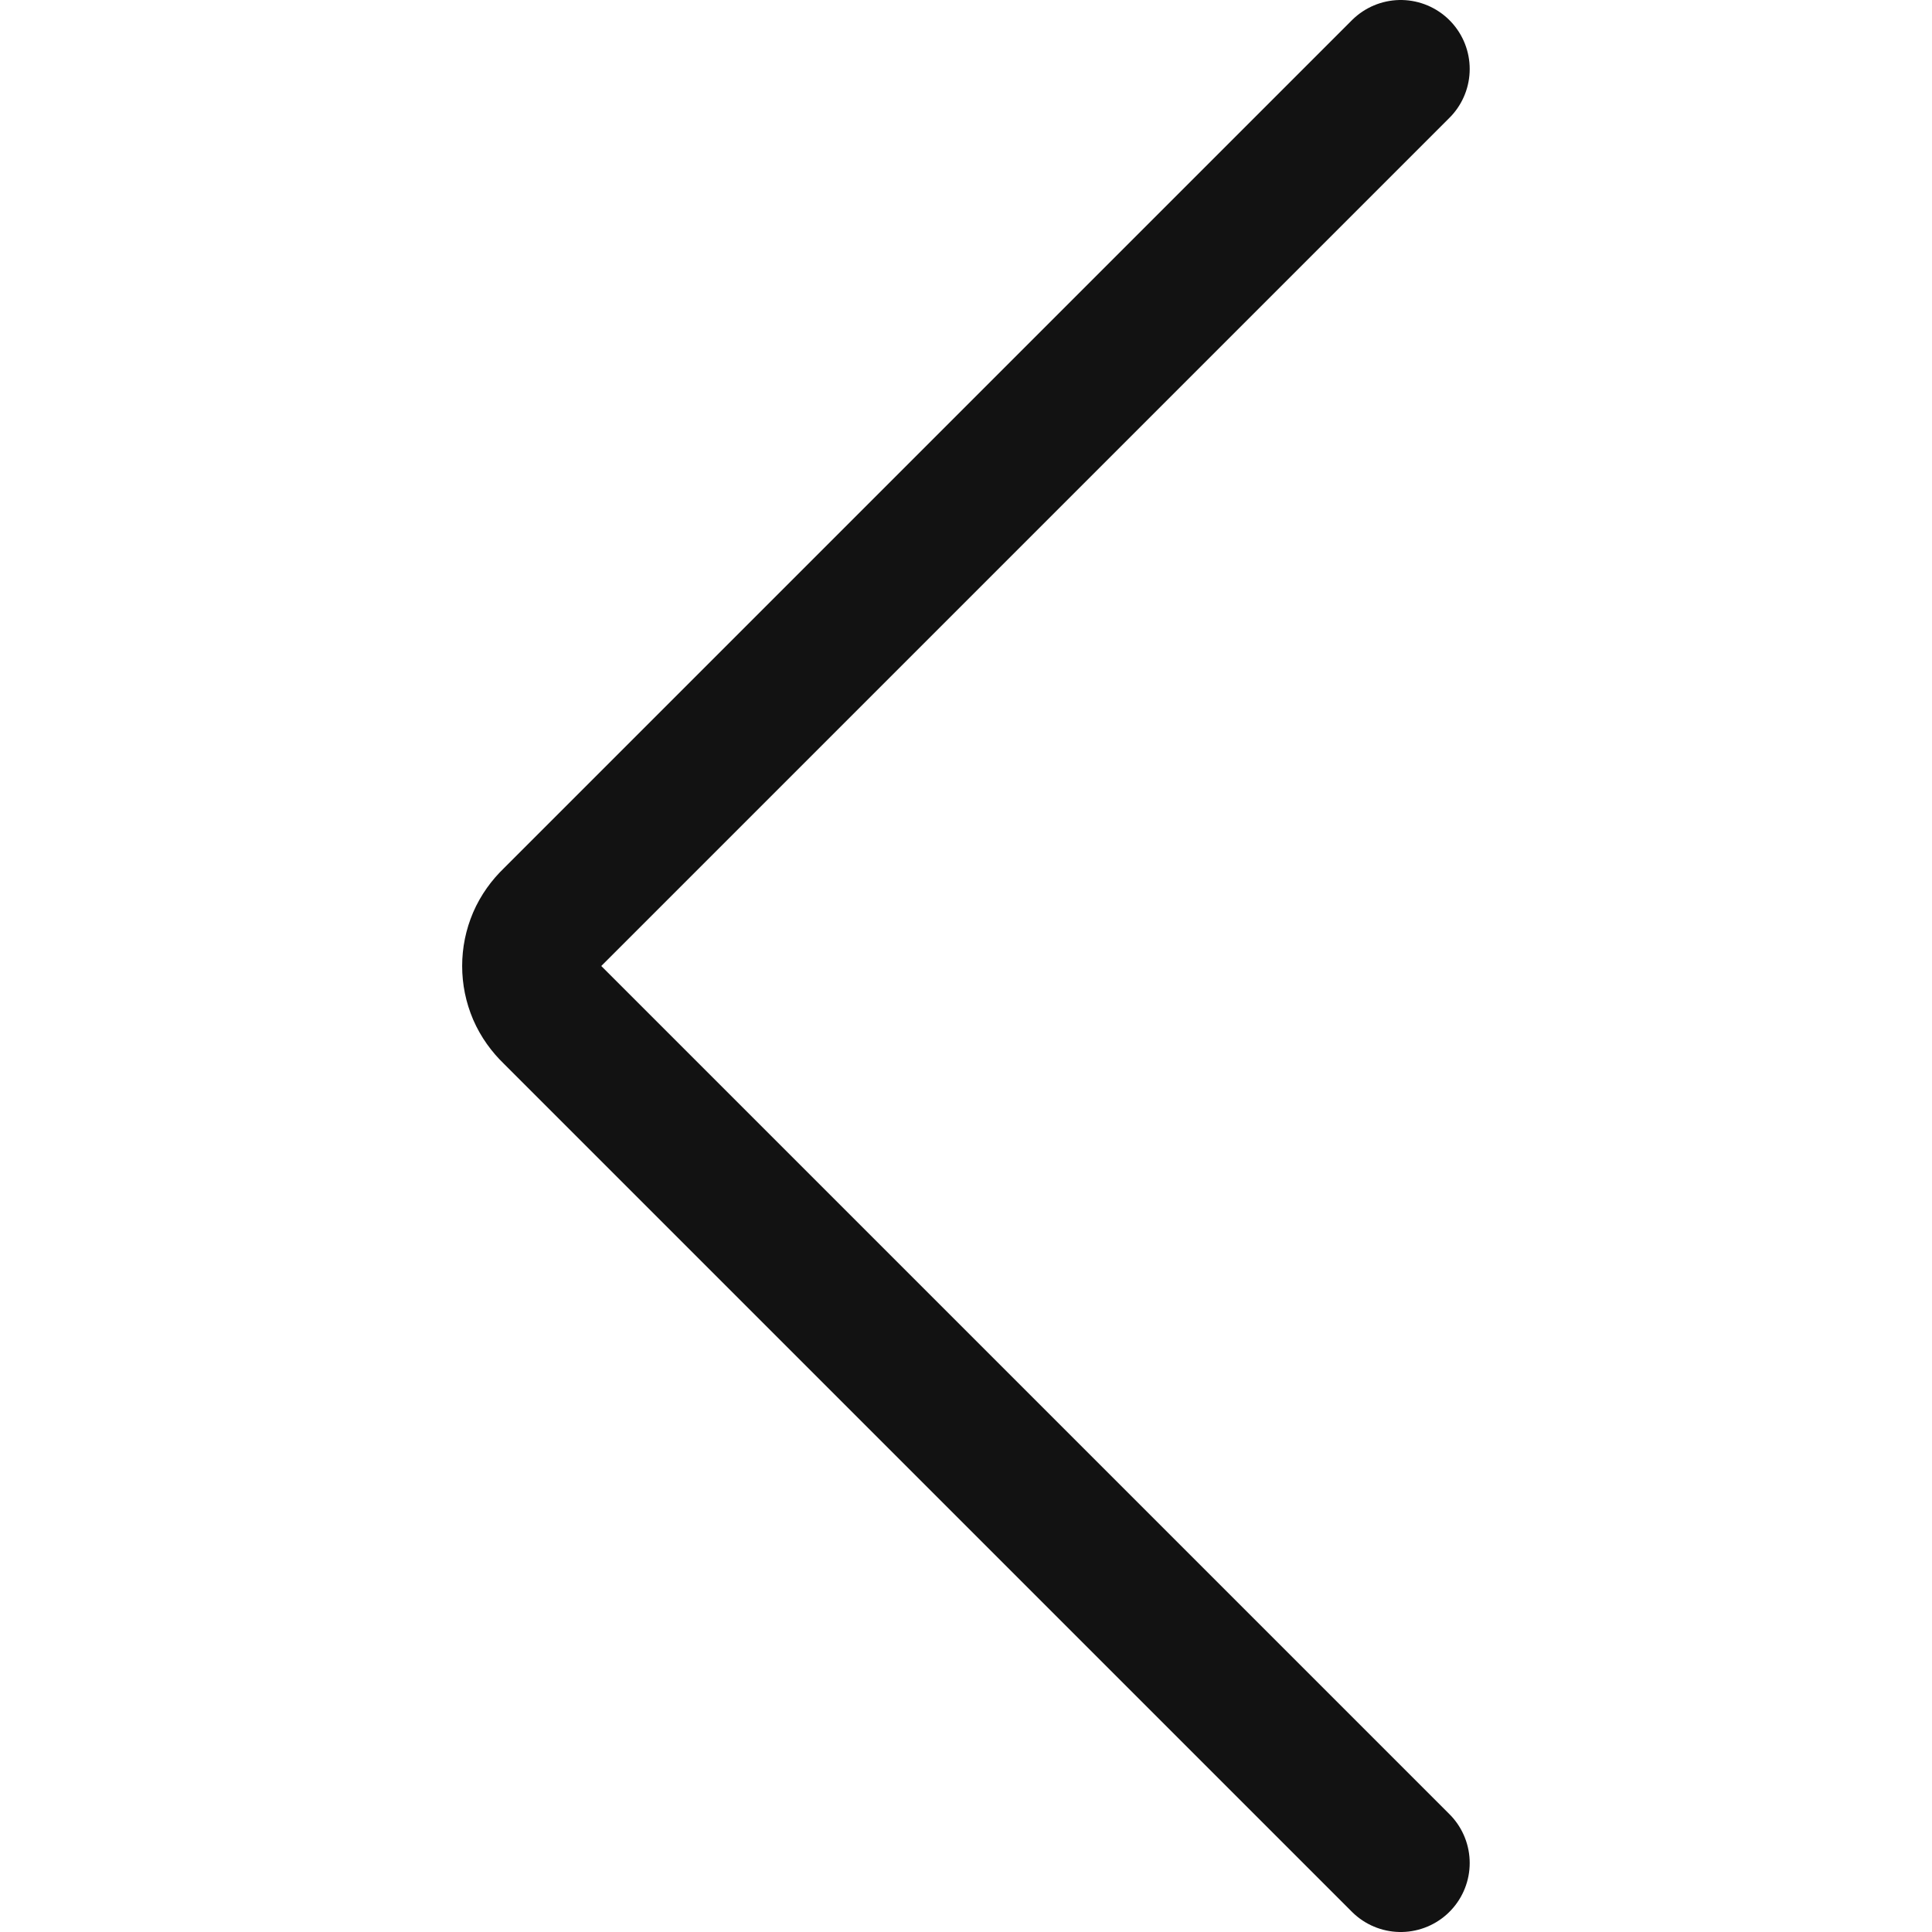
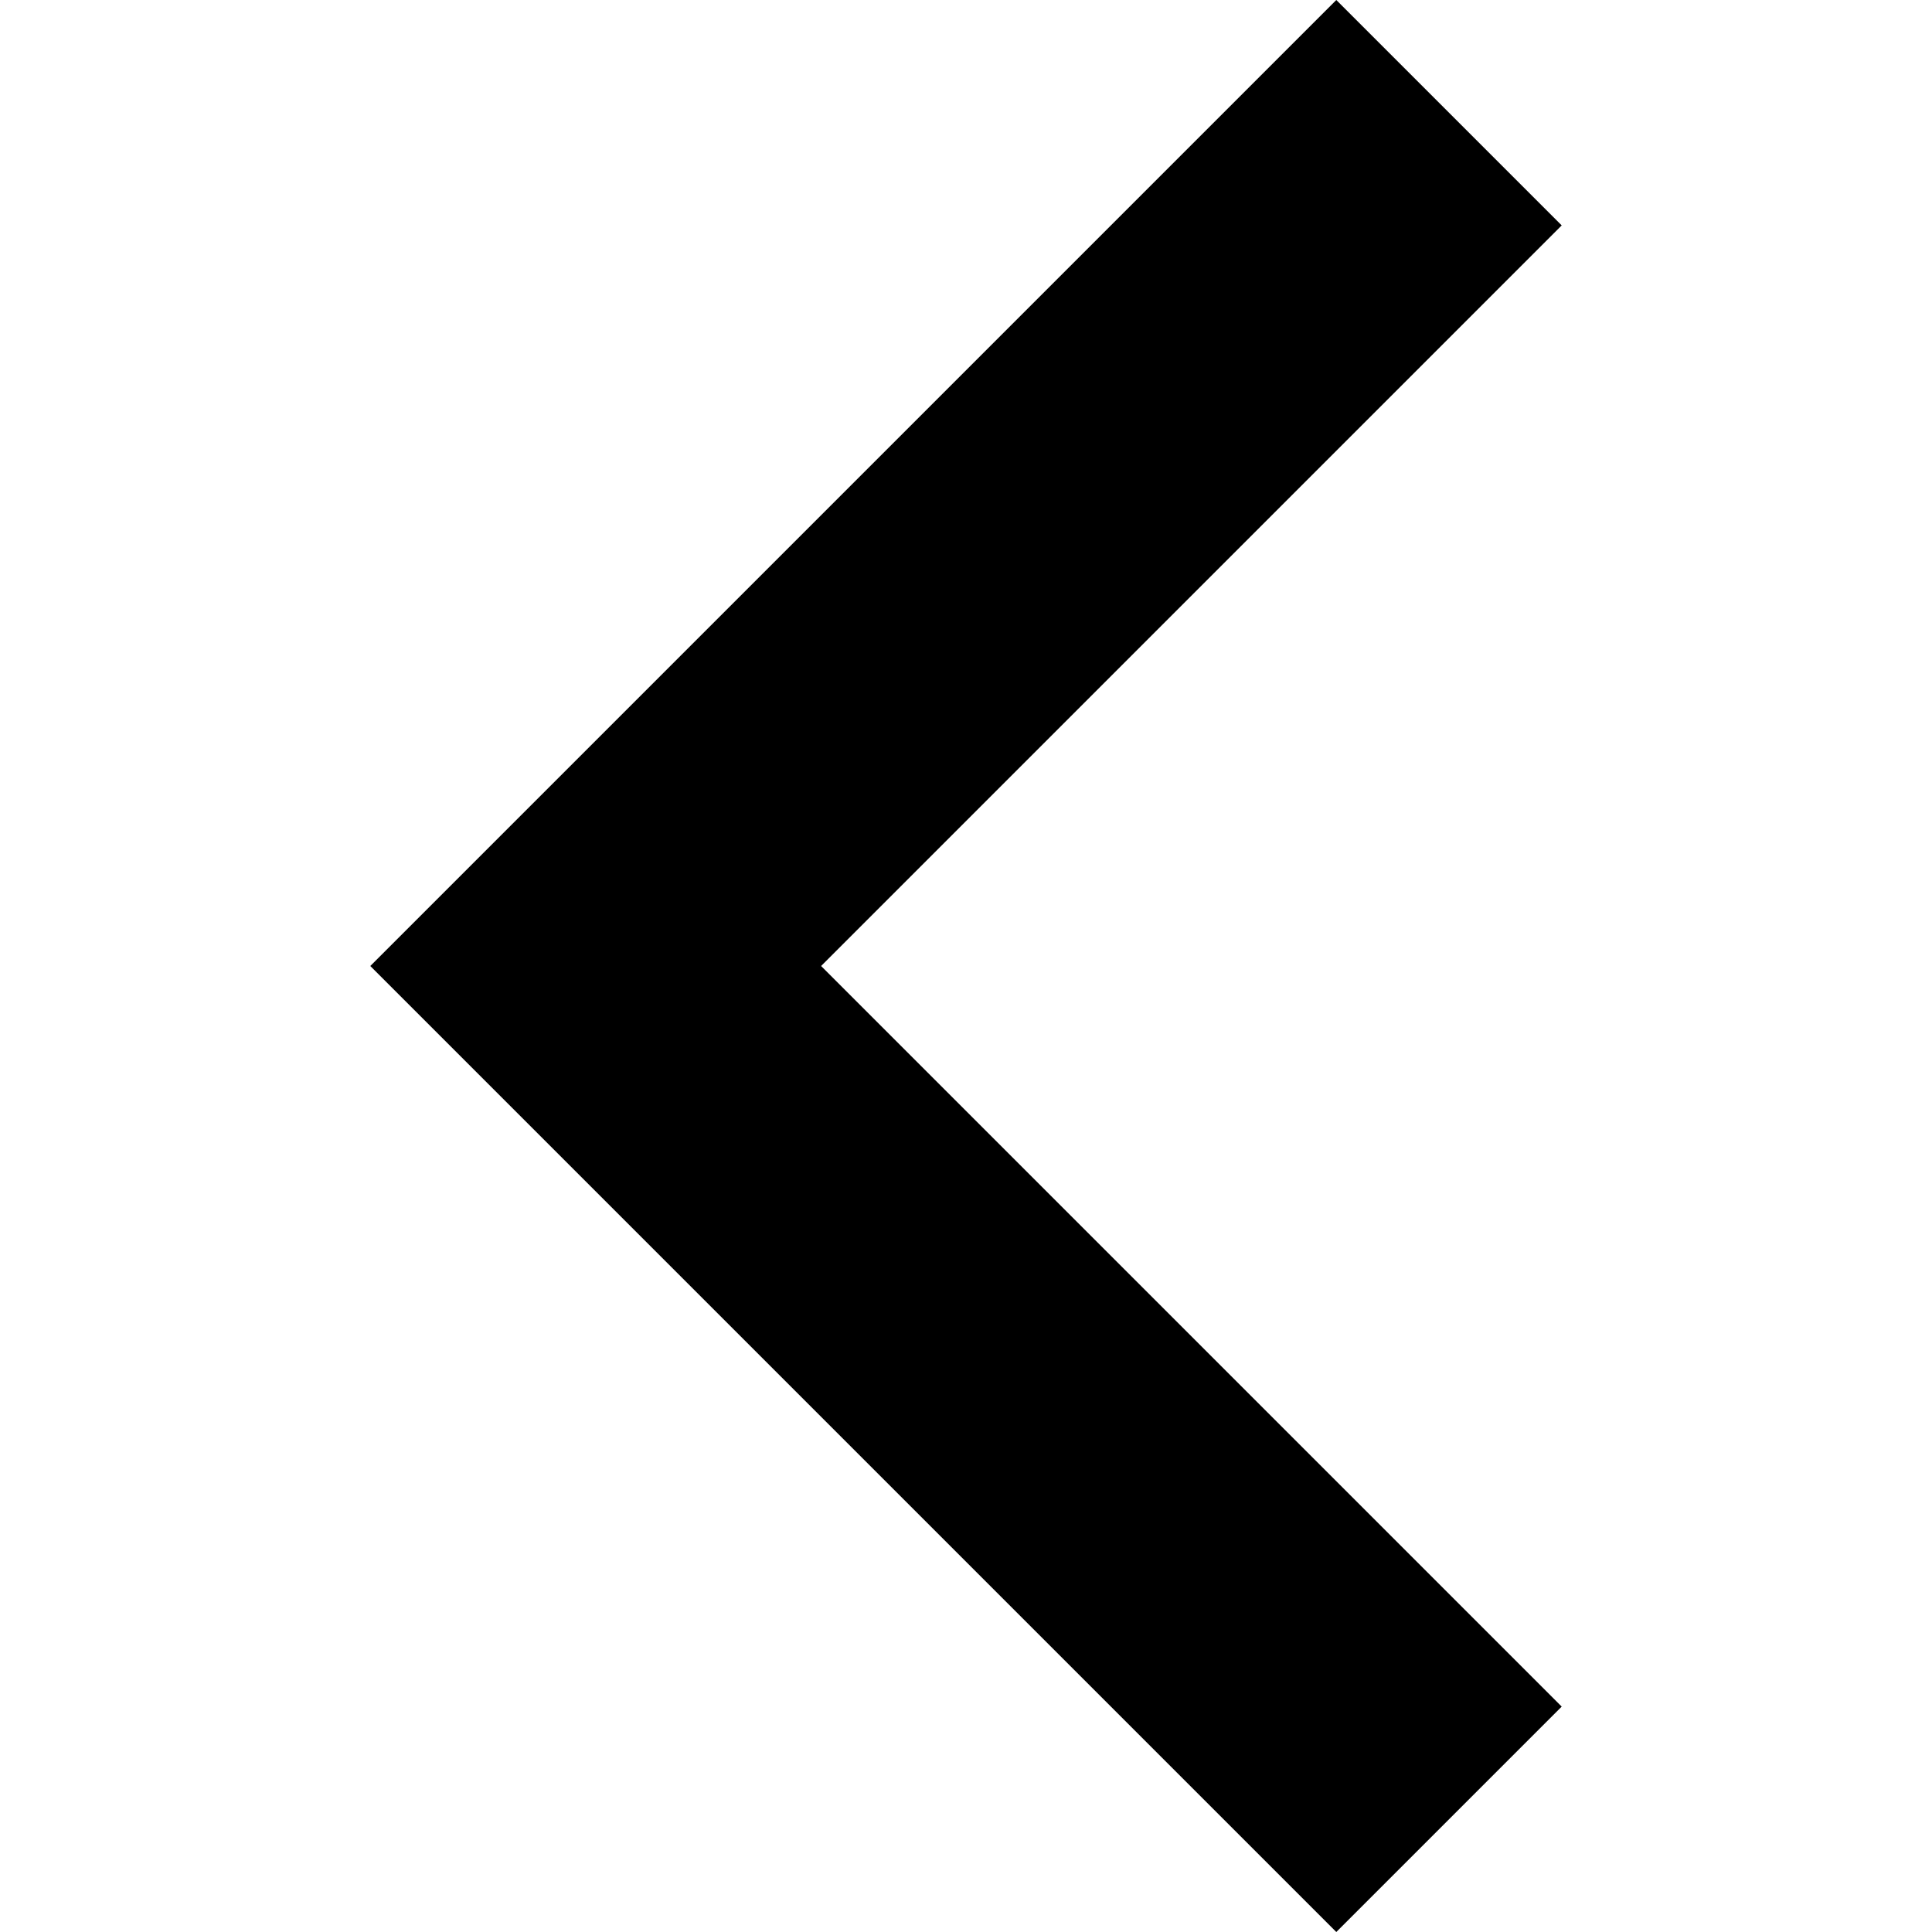
- <svg xmlns="http://www.w3.org/2000/svg" width="14" height="14" viewBox="0 0 14 14" fill="none">
-   <path d="M10.15 0.5L4 6.65C3.953 6.695 3.914 6.749 3.888 6.809C3.862 6.87 3.849 6.934 3.849 7C3.849 7.066 3.862 7.13 3.888 7.191C3.914 7.251 3.953 7.305 4 7.35L10.15 13.5" stroke="#121212" stroke-linecap="round" stroke-linejoin="round" />
+ <svg xmlns="http://www.w3.org/2000/svg" version="1.1" id="Capa_1" x="0px" y="0px" width="306px" height="306px" viewBox="0 0 306 306" style="enable-background:new 0 0 306 306;" xml:space="preserve">
+   <g>
+     <g id="chevron-left">
+       <polygon points="247.35,35.7 211.65,0 58.65,153 211.65,306 247.35,270.3 130.05,153   " />
+     </g>
+   </g>
+   <g>
+ </g>
+   <g>
+ </g>
+   <g>
+ </g>
+   <g>
+ </g>
+   <g>
+ </g>
+   <g>
+ </g>
+   <g>
+ </g>
+   <g>
+ </g>
+   <g>
+ </g>
+   <g>
+ </g>
+   <g>
+ </g>
+   <g>
+ </g>
+   <g>
+ </g>
+   <g>
+ </g>
+   <g>
+ </g>
</svg>
